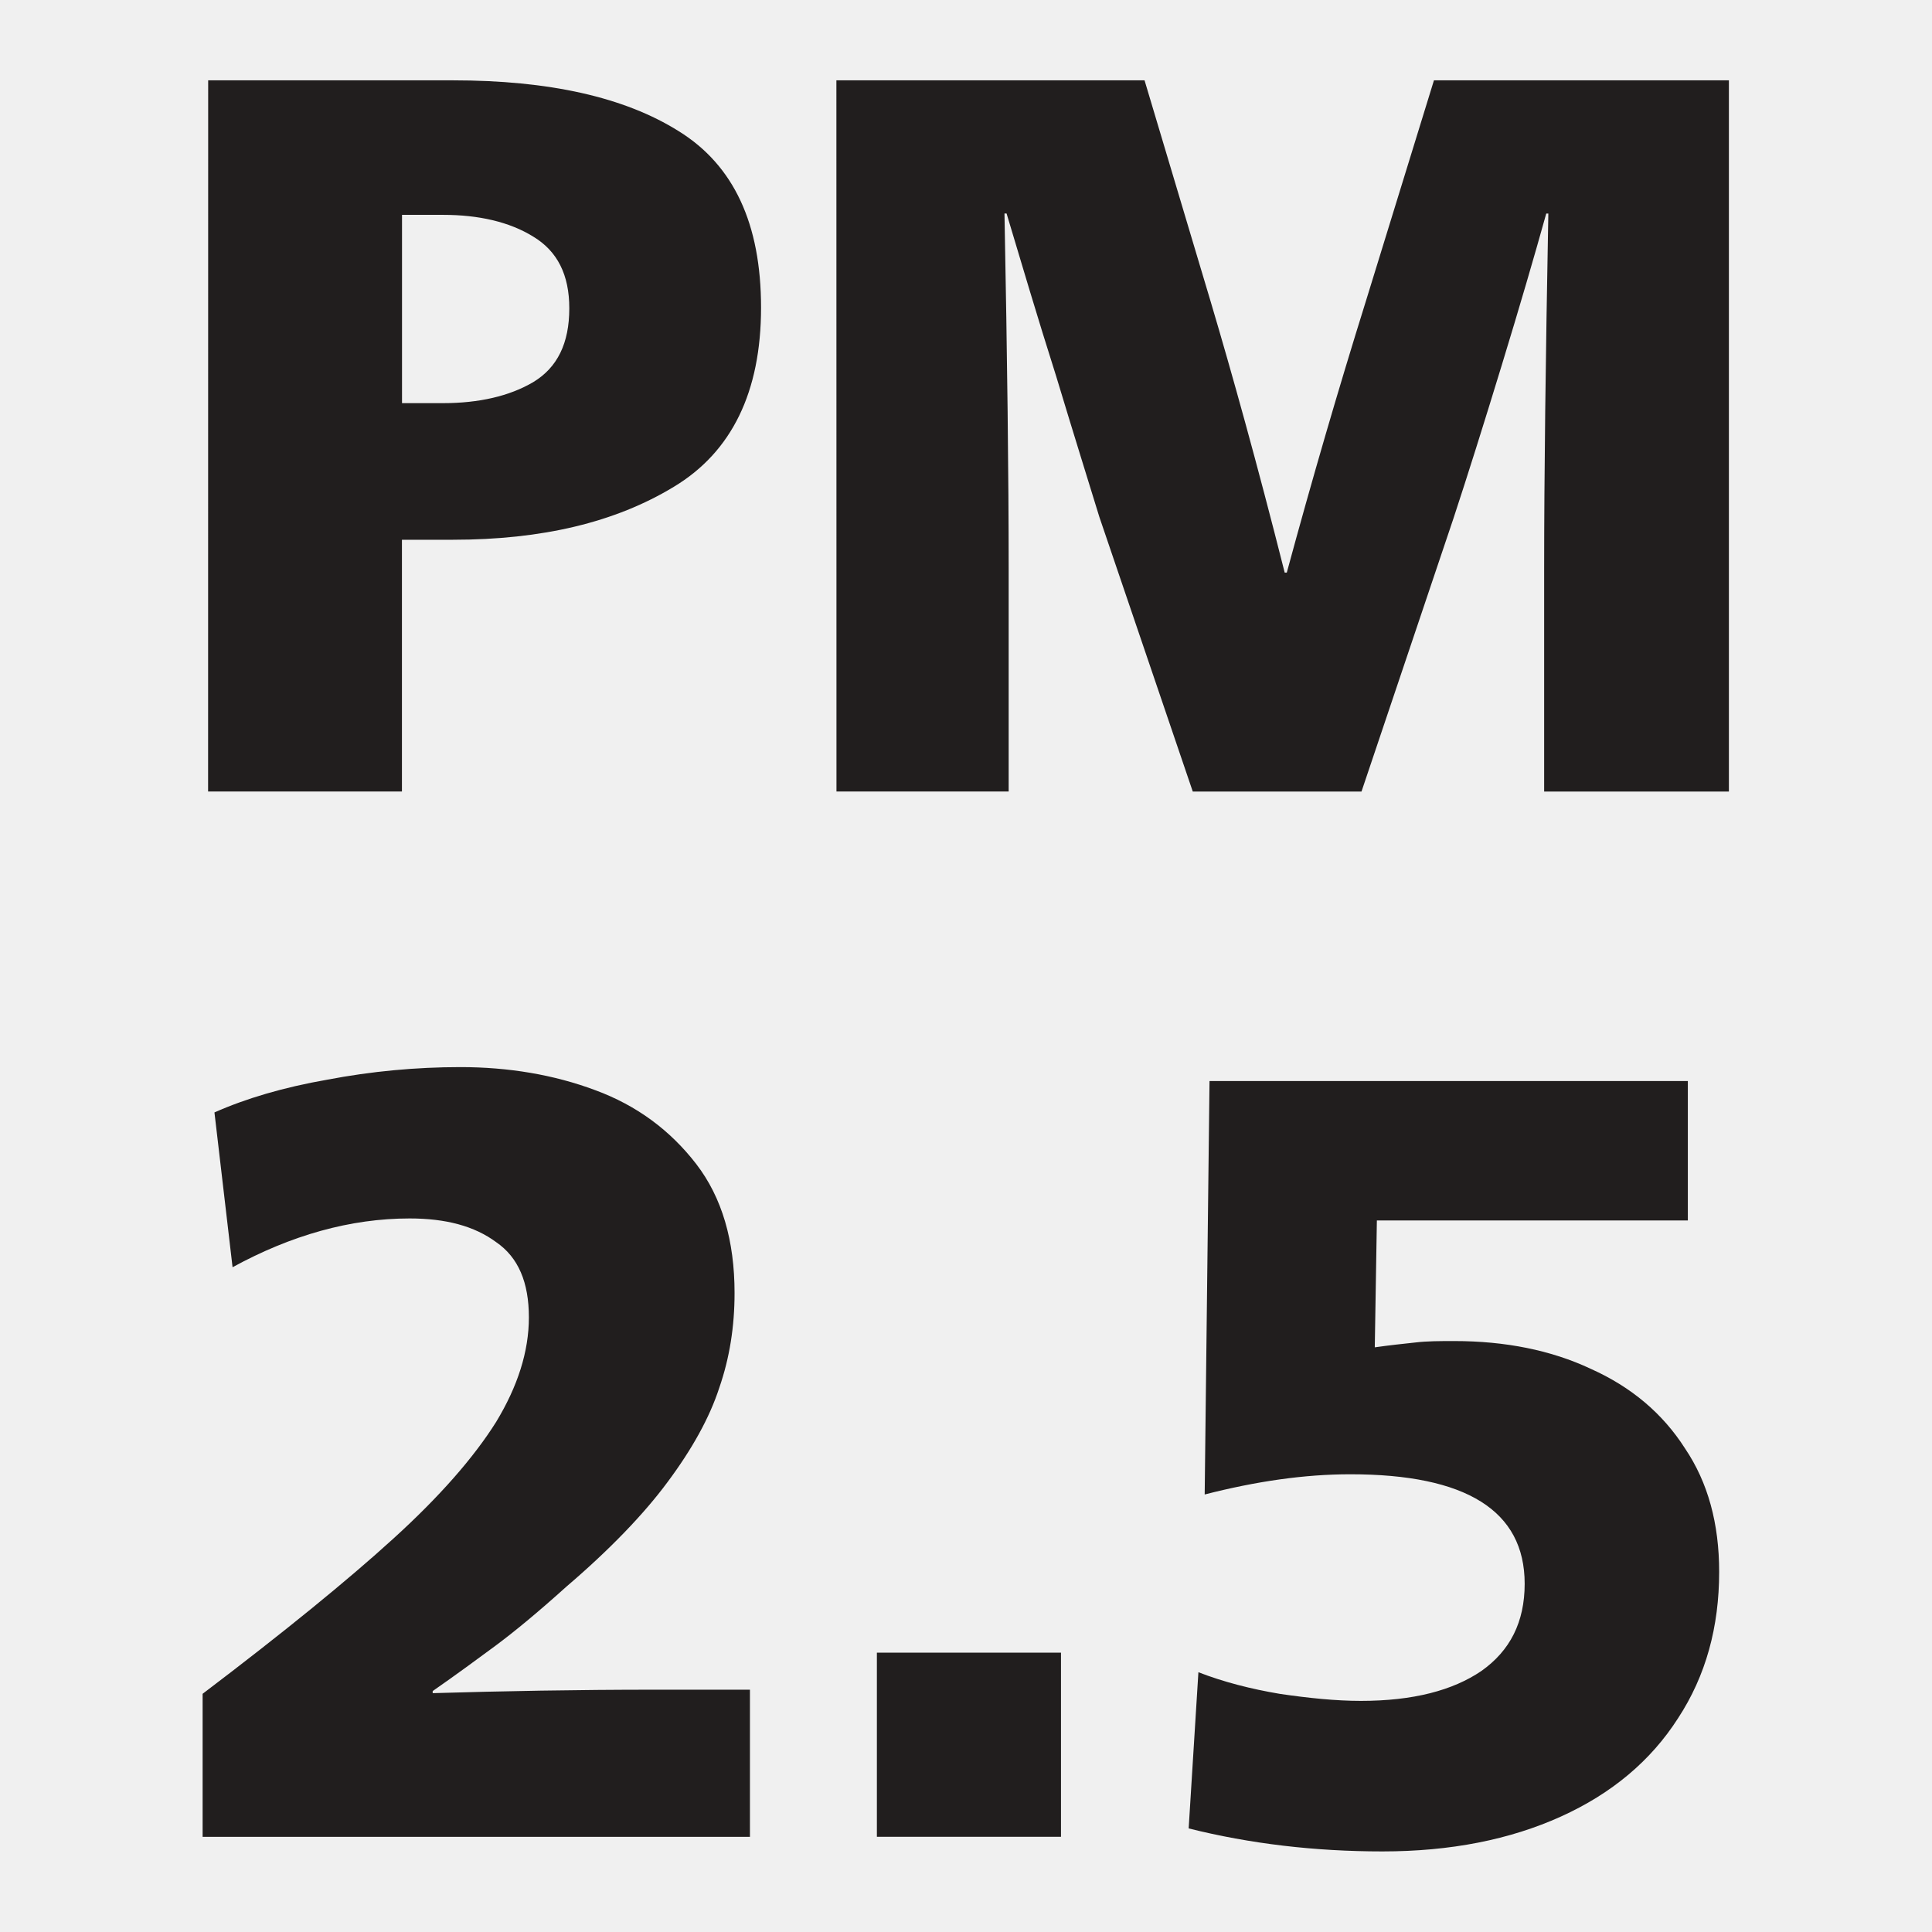
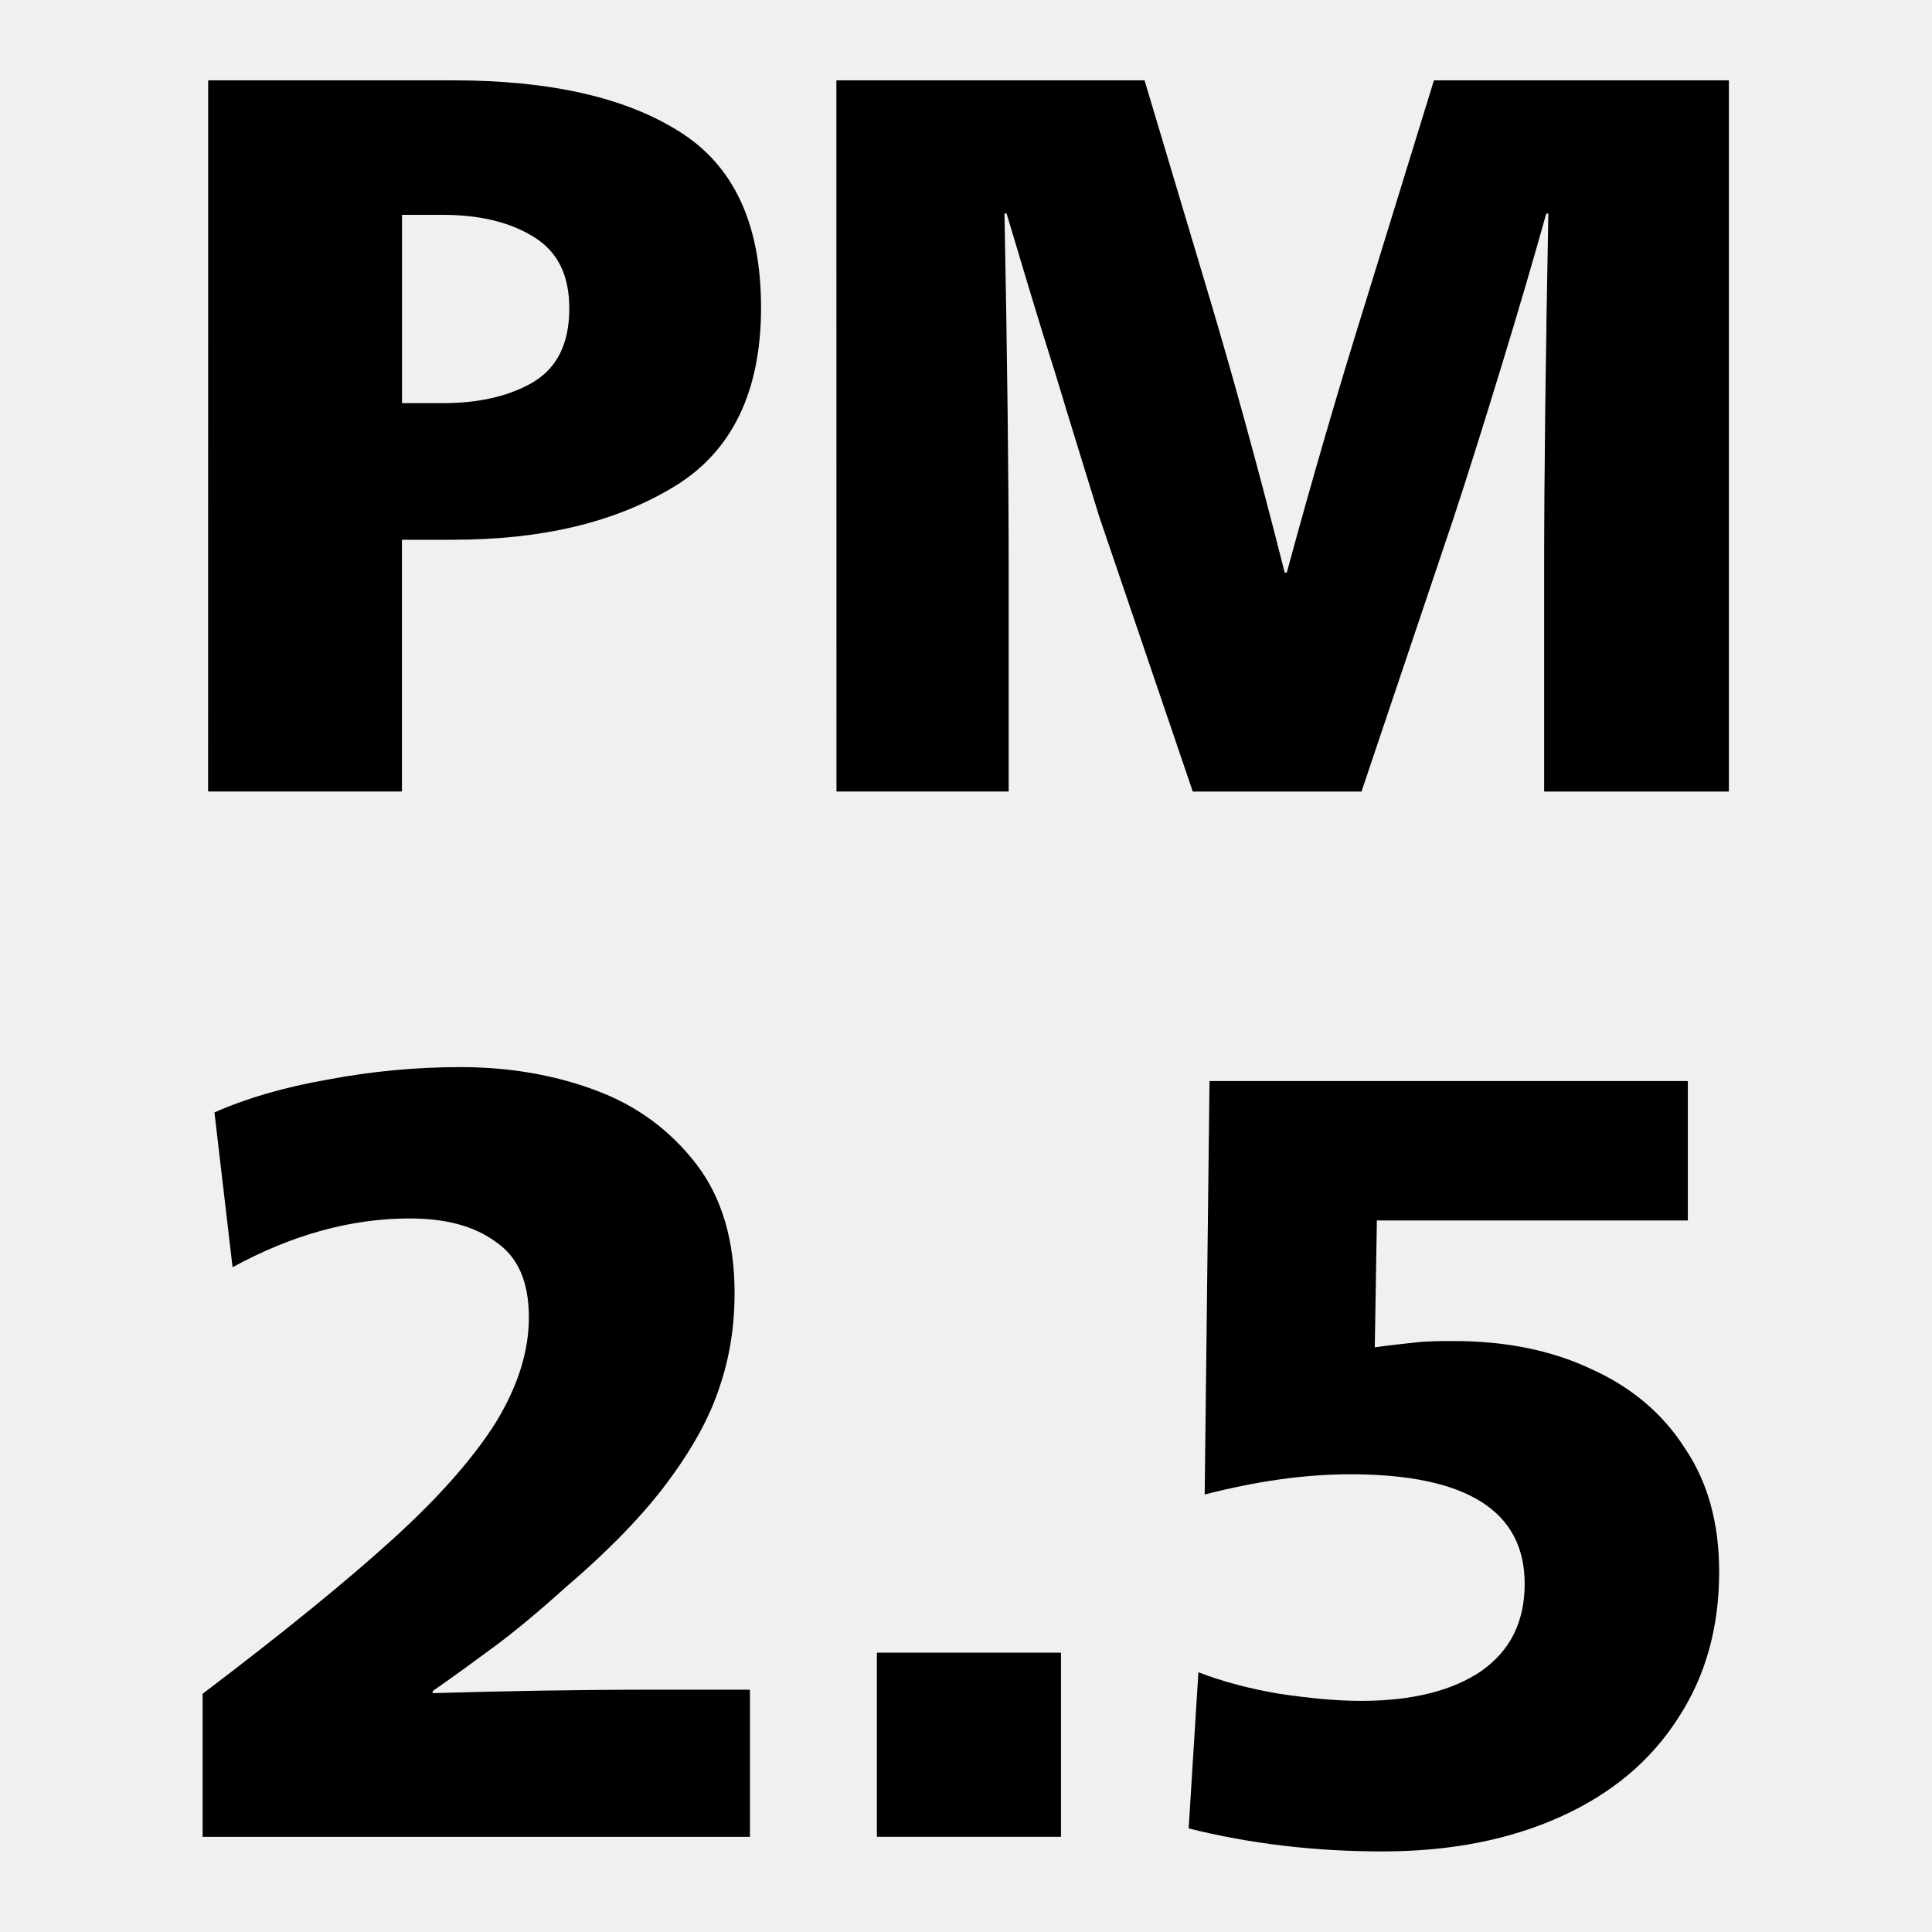
<svg xmlns="http://www.w3.org/2000/svg" width="24" height="24" version="1.1" viewBox="0 0 24 24">
  <style>path{fill:#000}@media (prefers-color-scheme:dark){path{fill:#fff}}</style>
-   <path d="m14.766 22.713 0.121-1.94c0.312 0.121 0.65 0.208 1.013 0.269 0.355 0.052 0.693 0.087 1.005 0.087 0.65 0 1.143-0.13 1.498-0.372 0.355-0.251 0.537-0.606 0.537-1.083 0-0.909-0.728-1.36-2.165-1.36-0.572 0-1.169 0.087-1.81 0.251l0.06-5.136h5.942v1.732h-3.863l-0.026 1.576c0.182-0.026 0.346-0.043 0.502-0.06 0.147-0.018 0.312-0.018 0.485-0.018 0.632 0 1.204 0.113 1.698 0.346 0.502 0.225 0.892 0.554 1.169 0.988 0.286 0.424 0.424 0.935 0.424 1.533 0 0.684-0.165 1.291-0.511 1.819-0.338 0.528-0.823 0.935-1.455 1.221s-1.369 0.433-2.217 0.433c-0.84 0-1.646-0.095-2.408-0.286m-3.872-2.183h2.287v2.287h-2.287zm-8.376 0.511c1.005-0.762 1.793-1.403 2.373-1.931 0.572-0.52 0.996-1.005 1.273-1.446 0.268-0.442 0.407-0.875 0.407-1.299 0-0.433-0.13-0.745-0.407-0.935-0.269-0.199-0.624-0.294-1.074-0.294-0.736 0-1.472 0.208-2.2 0.606l-0.225-1.923c0.39-0.173 0.857-0.312 1.403-0.407 0.546-0.104 1.1-0.156 1.654-0.156 0.598 0 1.161 0.095 1.672 0.286 0.52 0.191 0.935 0.502 1.256 0.918 0.32 0.416 0.476 0.953 0.476 1.602 0 0.416-0.061 0.805-0.19 1.178-0.121 0.372-0.338 0.762-0.641 1.169-0.294 0.398-0.719 0.84-1.256 1.299-0.355 0.32-0.65 0.563-0.883 0.736-0.234 0.173-0.494 0.364-0.78 0.563v0.026c0.875-0.026 1.793-0.043 2.754-0.043h1.187v1.828h-6.799zm7.873-20.043h3.828l0.823 2.754c0.26 0.875 0.572 1.992 0.918 3.361h0.026c0.312-1.152 0.641-2.278 0.979-3.361l0.849-2.754h3.664v8.835h-2.295v-2.78c0-1.126 0.018-2.59 0.052-4.4h-0.026c-0.147 0.528-0.329 1.152-0.554 1.888-0.225 0.736-0.424 1.369-0.598 1.897l-1.143 3.395h-2.096l-1.161-3.413c-0.13-0.424-0.312-1.005-0.537-1.75-0.234-0.736-0.433-1.412-0.615-2.018h-0.026c0.035 1.81 0.052 3.274 0.052 4.4v2.78h-2.139zm-4.885 4.01c0.442 0 0.823-0.087 1.117-0.26 0.303-0.182 0.45-0.485 0.45-0.918 0-0.416-0.147-0.71-0.45-0.892-0.295-0.182-0.676-0.269-1.117-0.269h-0.511v2.339zm-2.919-4.01h3.04c1.195 0 2.131 0.208 2.806 0.632 0.684 0.424 1.022 1.152 1.022 2.191 0 1.048-0.364 1.793-1.083 2.226-0.728 0.442-1.637 0.658-2.746 0.658h-0.632v3.127h-2.408z" style="fill:#211e1e" />
+   <path d="m14.766 22.713 0.121-1.94c0.312 0.121 0.65 0.208 1.013 0.269 0.355 0.052 0.693 0.087 1.005 0.087 0.65 0 1.143-0.13 1.498-0.372 0.355-0.251 0.537-0.606 0.537-1.083 0-0.909-0.728-1.36-2.165-1.36-0.572 0-1.169 0.087-1.81 0.251l0.06-5.136h5.942v1.732h-3.863l-0.026 1.576c0.182-0.026 0.346-0.043 0.502-0.06 0.147-0.018 0.312-0.018 0.485-0.018 0.632 0 1.204 0.113 1.698 0.346 0.502 0.225 0.892 0.554 1.169 0.988 0.286 0.424 0.424 0.935 0.424 1.533 0 0.684-0.165 1.291-0.511 1.819-0.338 0.528-0.823 0.935-1.455 1.221s-1.369 0.433-2.217 0.433c-0.84 0-1.646-0.095-2.408-0.286m-3.872-2.183h2.287v2.287h-2.287zm-8.376 0.511c1.005-0.762 1.793-1.403 2.373-1.931 0.572-0.52 0.996-1.005 1.273-1.446 0.268-0.442 0.407-0.875 0.407-1.299 0-0.433-0.13-0.745-0.407-0.935-0.269-0.199-0.624-0.294-1.074-0.294-0.736 0-1.472 0.208-2.2 0.606l-0.225-1.923c0.39-0.173 0.857-0.312 1.403-0.407 0.546-0.104 1.1-0.156 1.654-0.156 0.598 0 1.161 0.095 1.672 0.286 0.52 0.191 0.935 0.502 1.256 0.918 0.32 0.416 0.476 0.953 0.476 1.602 0 0.416-0.061 0.805-0.19 1.178-0.121 0.372-0.338 0.762-0.641 1.169-0.294 0.398-0.719 0.84-1.256 1.299-0.355 0.32-0.65 0.563-0.883 0.736-0.234 0.173-0.494 0.364-0.78 0.563v0.026c0.875-0.026 1.793-0.043 2.754-0.043h1.187v1.828h-6.799zm7.873-20.043h3.828l0.823 2.754c0.26 0.875 0.572 1.992 0.918 3.361h0.026c0.312-1.152 0.641-2.278 0.979-3.361l0.849-2.754h3.664v8.835h-2.295v-2.78c0-1.126 0.018-2.59 0.052-4.4h-0.026c-0.147 0.528-0.329 1.152-0.554 1.888-0.225 0.736-0.424 1.369-0.598 1.897l-1.143 3.395h-2.096l-1.161-3.413c-0.13-0.424-0.312-1.005-0.537-1.75-0.234-0.736-0.433-1.412-0.615-2.018h-0.026c0.035 1.81 0.052 3.274 0.052 4.4v2.78h-2.139zm-4.885 4.01c0.442 0 0.823-0.087 1.117-0.26 0.303-0.182 0.45-0.485 0.45-0.918 0-0.416-0.147-0.71-0.45-0.892-0.295-0.182-0.676-0.269-1.117-0.269h-0.511v2.339zm-2.919-4.01h3.04c1.195 0 2.131 0.208 2.806 0.632 0.684 0.424 1.022 1.152 1.022 2.191 0 1.048-0.364 1.793-1.083 2.226-0.728 0.442-1.637 0.658-2.746 0.658h-0.632v3.127h-2.408z" />
</svg>
